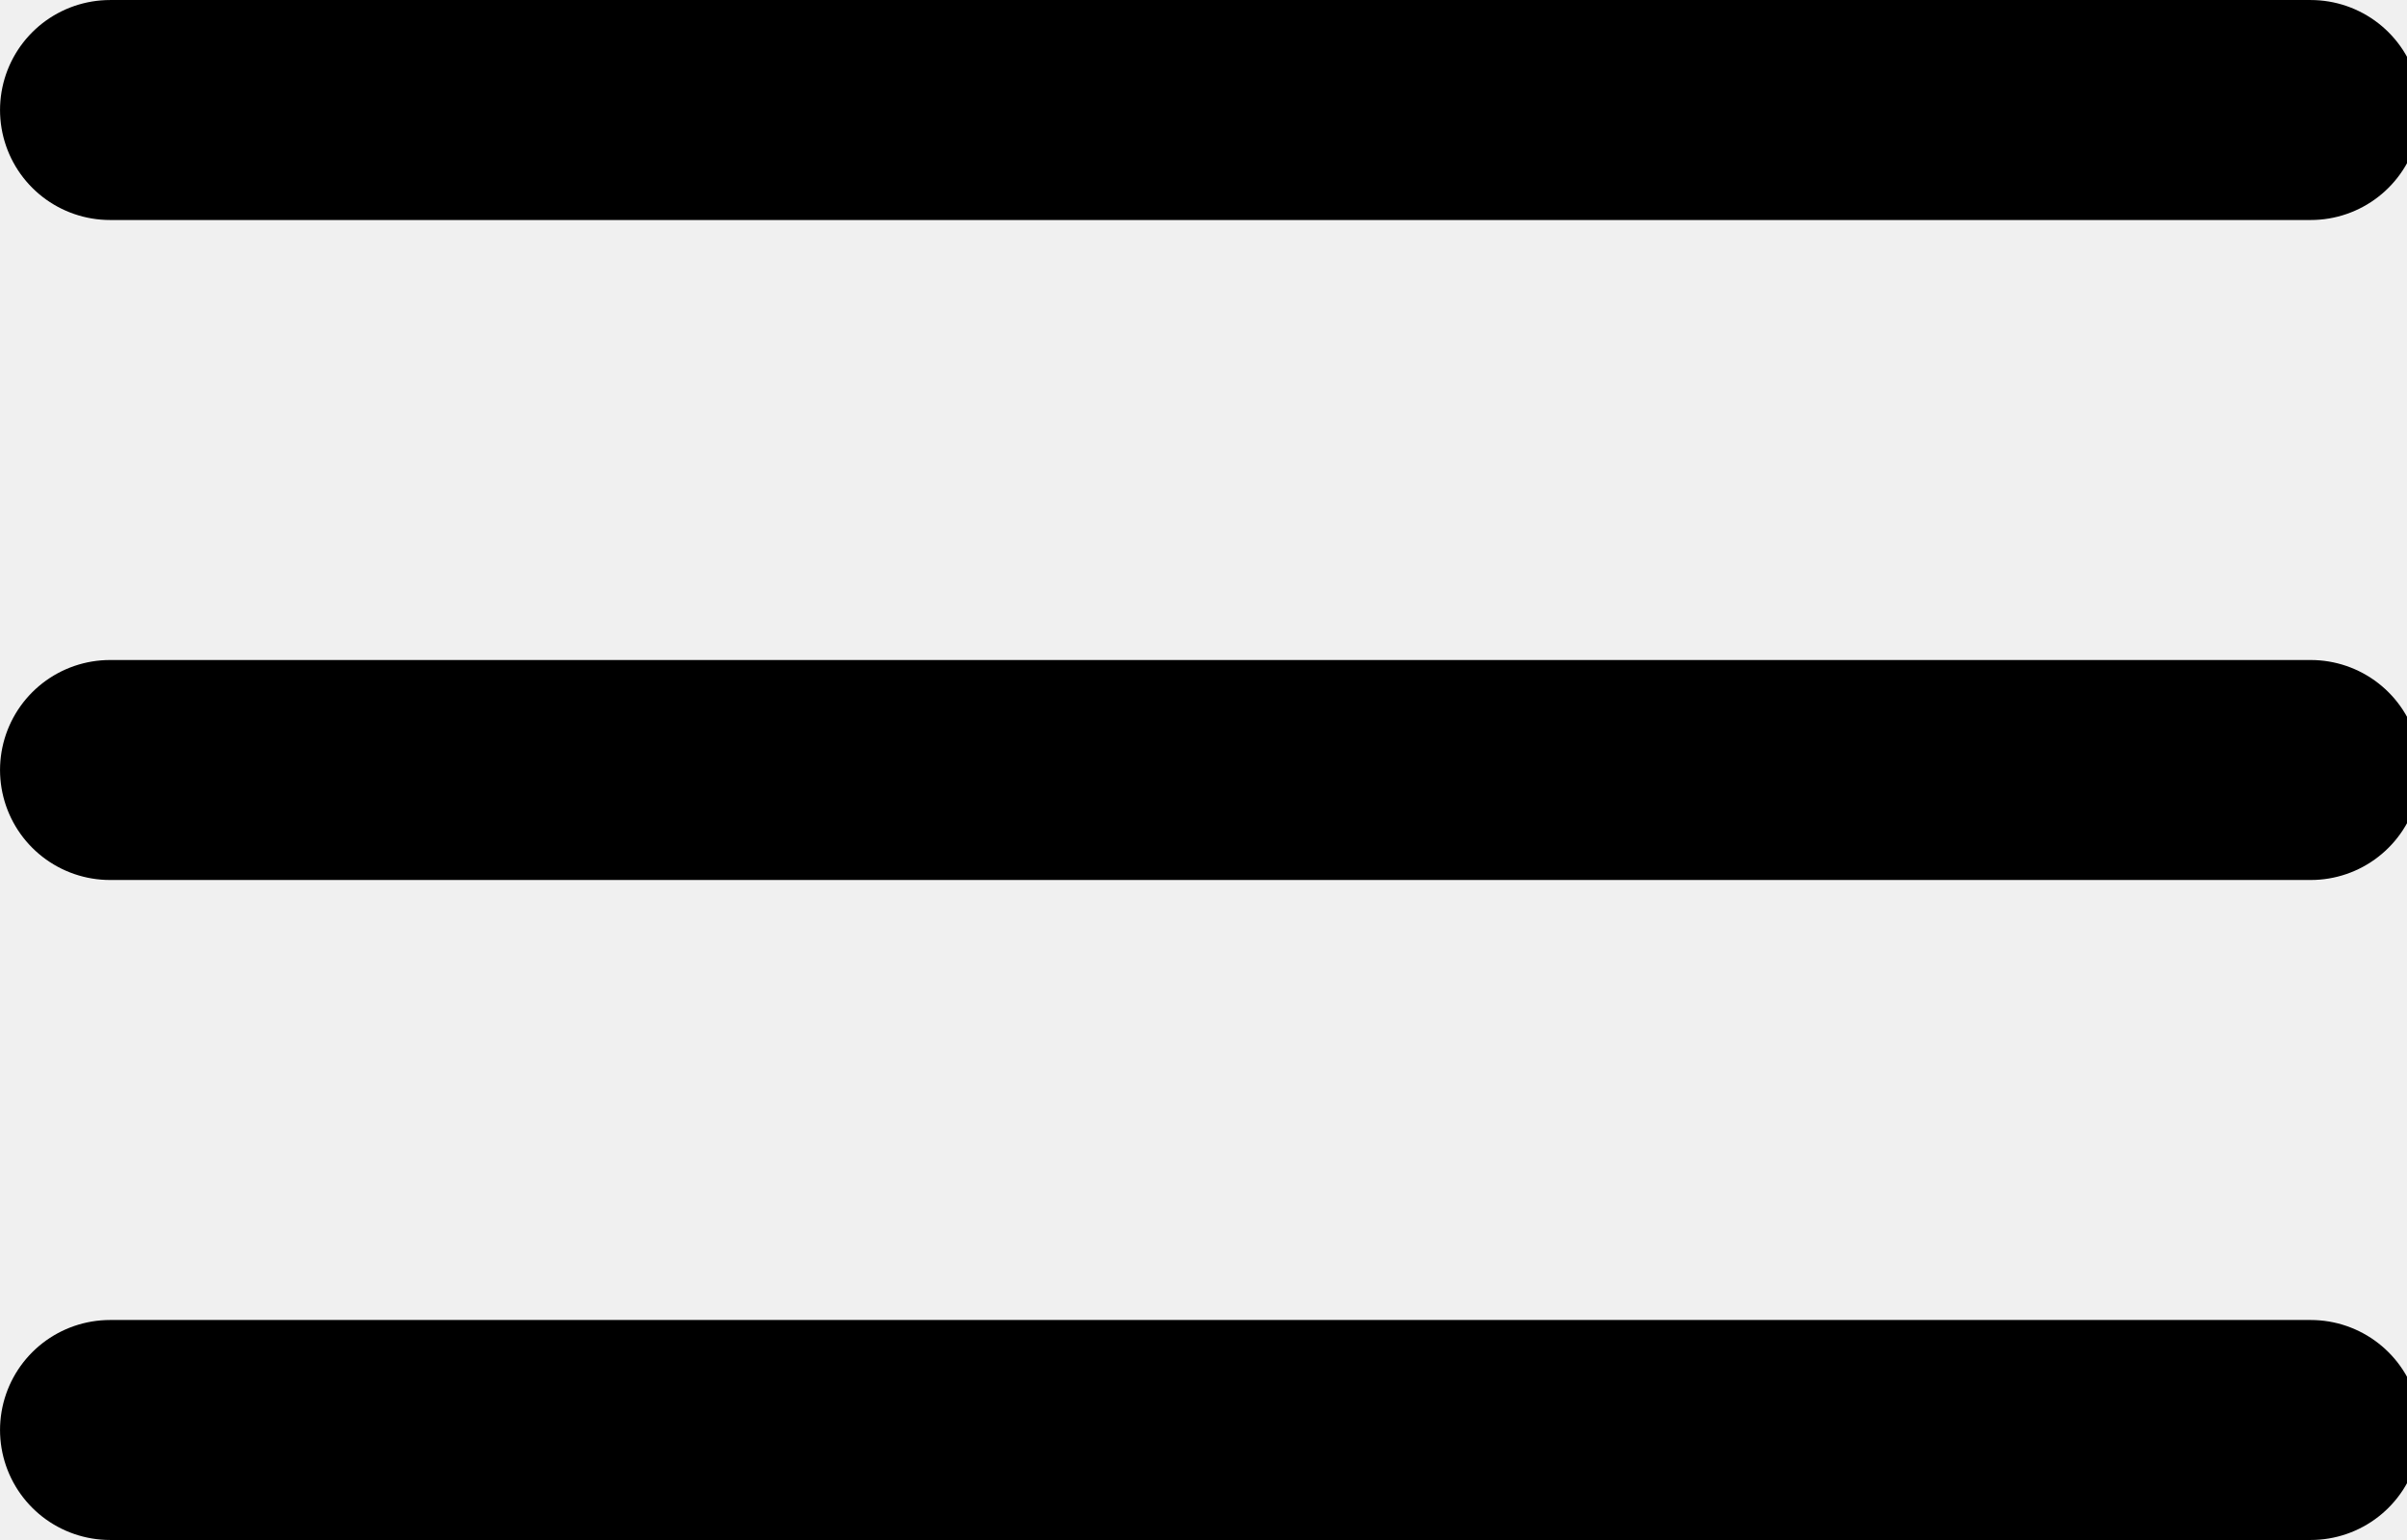
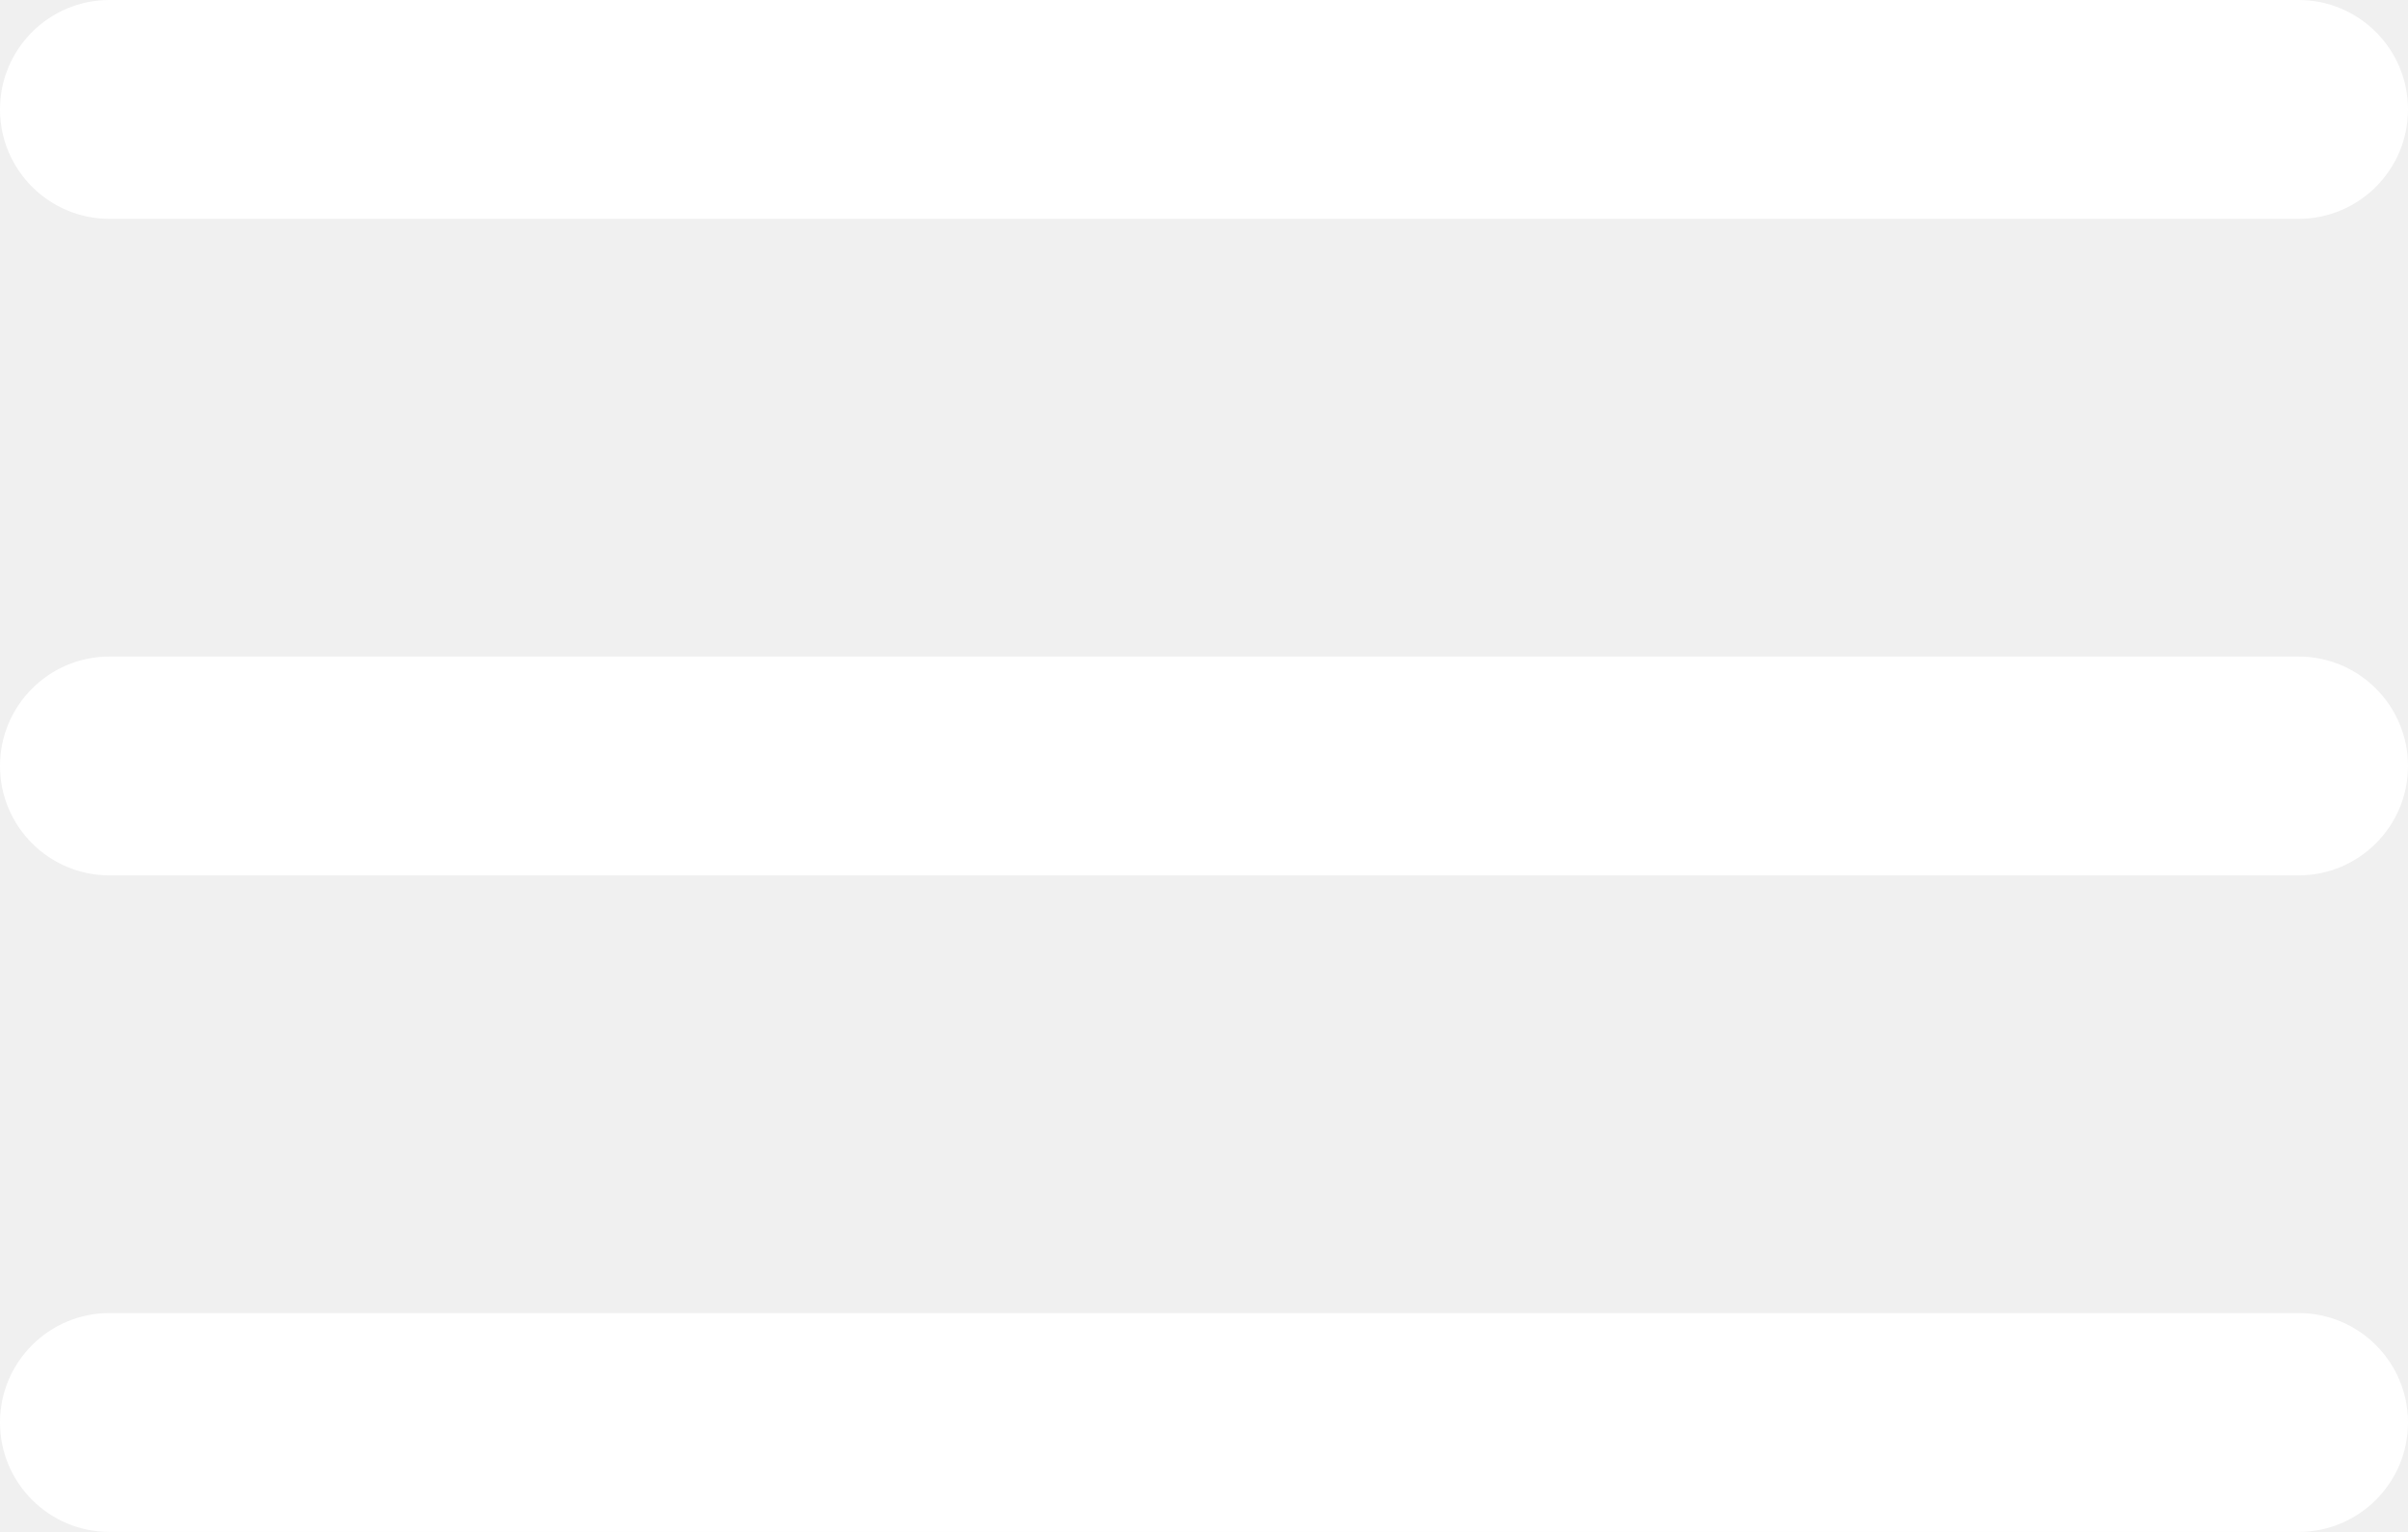
- <svg xmlns="http://www.w3.org/2000/svg" version="1.1" width="50" height="32" viewBox="0 0 50 32">
-   <path fill="none" stroke-linejoin="miter" stroke-linecap="round" stroke-miterlimit="4" stroke-width="4.571" stroke="#000" d="M2.286 2.286h45.714" />
-   <path fill="none" stroke-linejoin="miter" stroke-linecap="round" stroke-miterlimit="4" stroke-width="4.571" stroke="#000" d="M2.286 16h45.714" />
-   <path fill="none" stroke-linejoin="miter" stroke-linecap="round" stroke-miterlimit="4" stroke-width="4.571" stroke="#000" d="M2.286 29.714h45.714" />
+ <svg xmlns="http://www.w3.org/2000/svg" width="22" height="14" viewBox="0 0 22 14" fill="none">
+   <path fill-rule="evenodd" clip-rule="evenodd" d="M0 1C0 0.448 0.448 0 1 0H21C21.552 0 22 0.448 22 1C22 1.552 21.552 2 21 2H1C0.448 2 0 1.552 0 1Z" fill="white" />
+   <path fill-rule="evenodd" clip-rule="evenodd" d="M0 7C0 6.448 0.448 6 1 6H21C21.552 6 22 6.448 22 7C22 7.552 21.552 8 21 8H1C0.448 8 0 7.552 0 7Z" fill="white" />
+   <path fill-rule="evenodd" clip-rule="evenodd" d="M0 13C0 12.448 0.448 12 1 12H21C21.552 12 22 12.448 22 13C22 13.552 21.552 14 21 14H1C0.448 14 0 13.552 0 13Z" fill="white" />
</svg>
